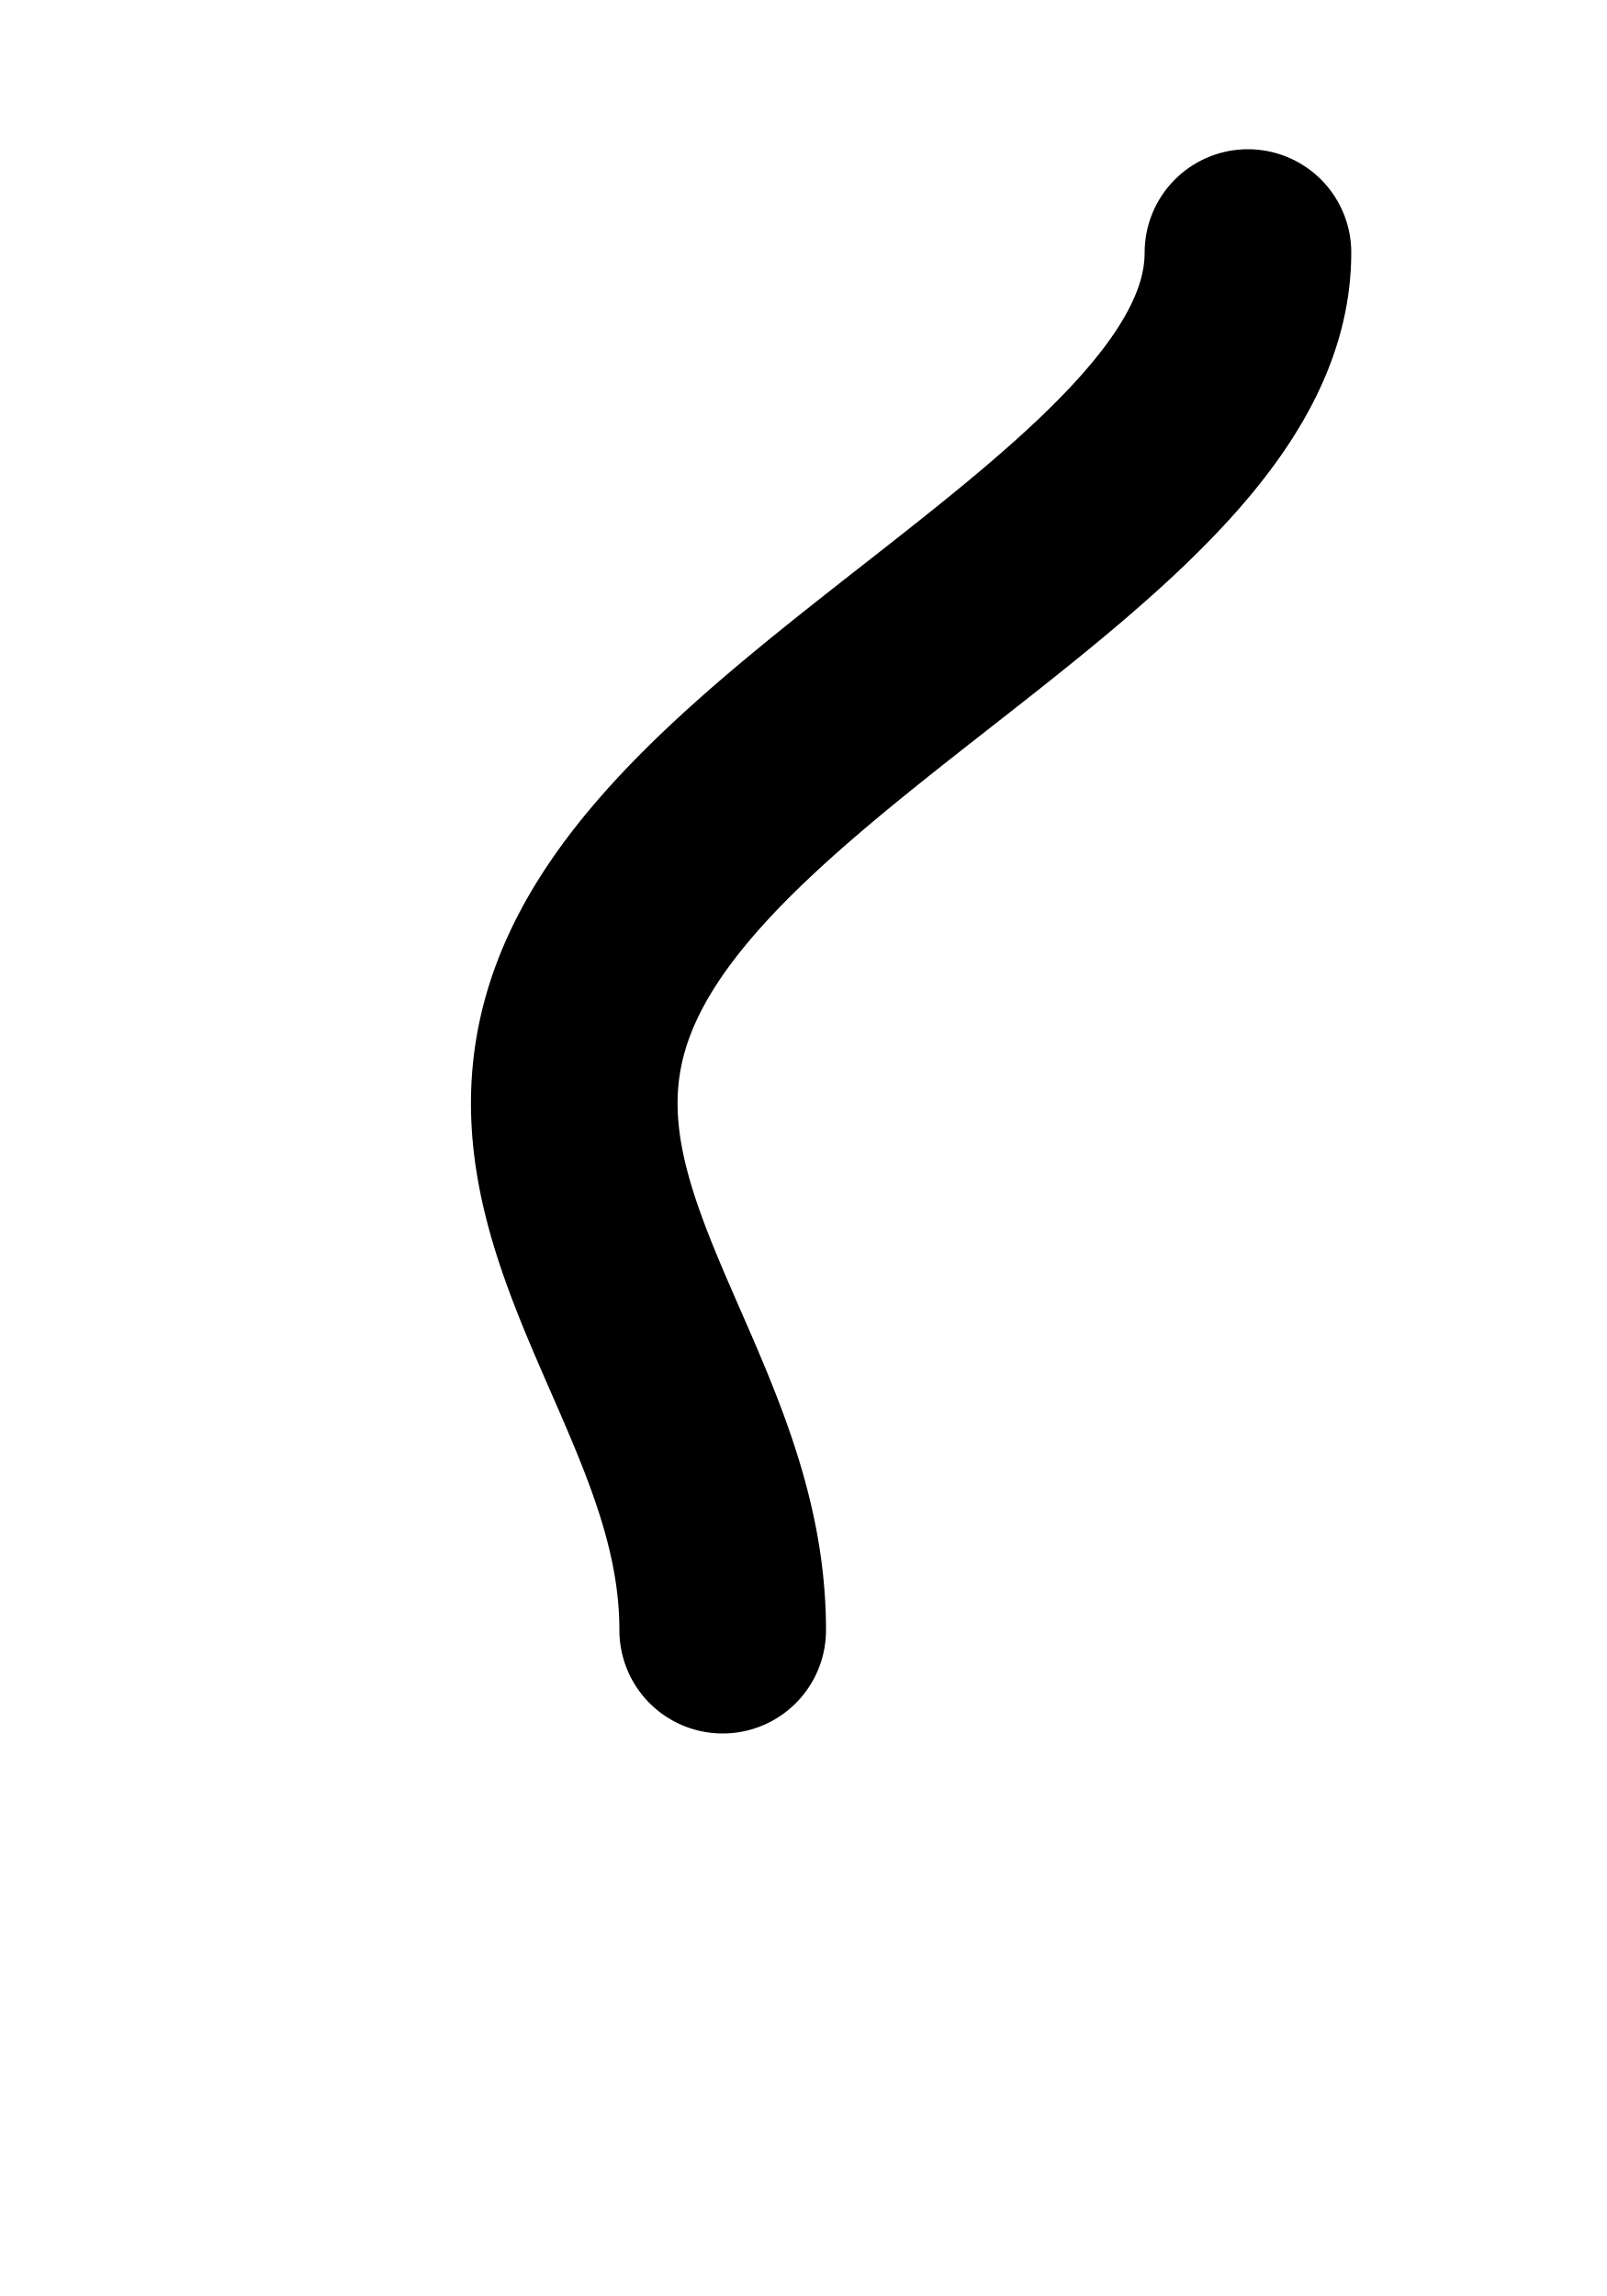
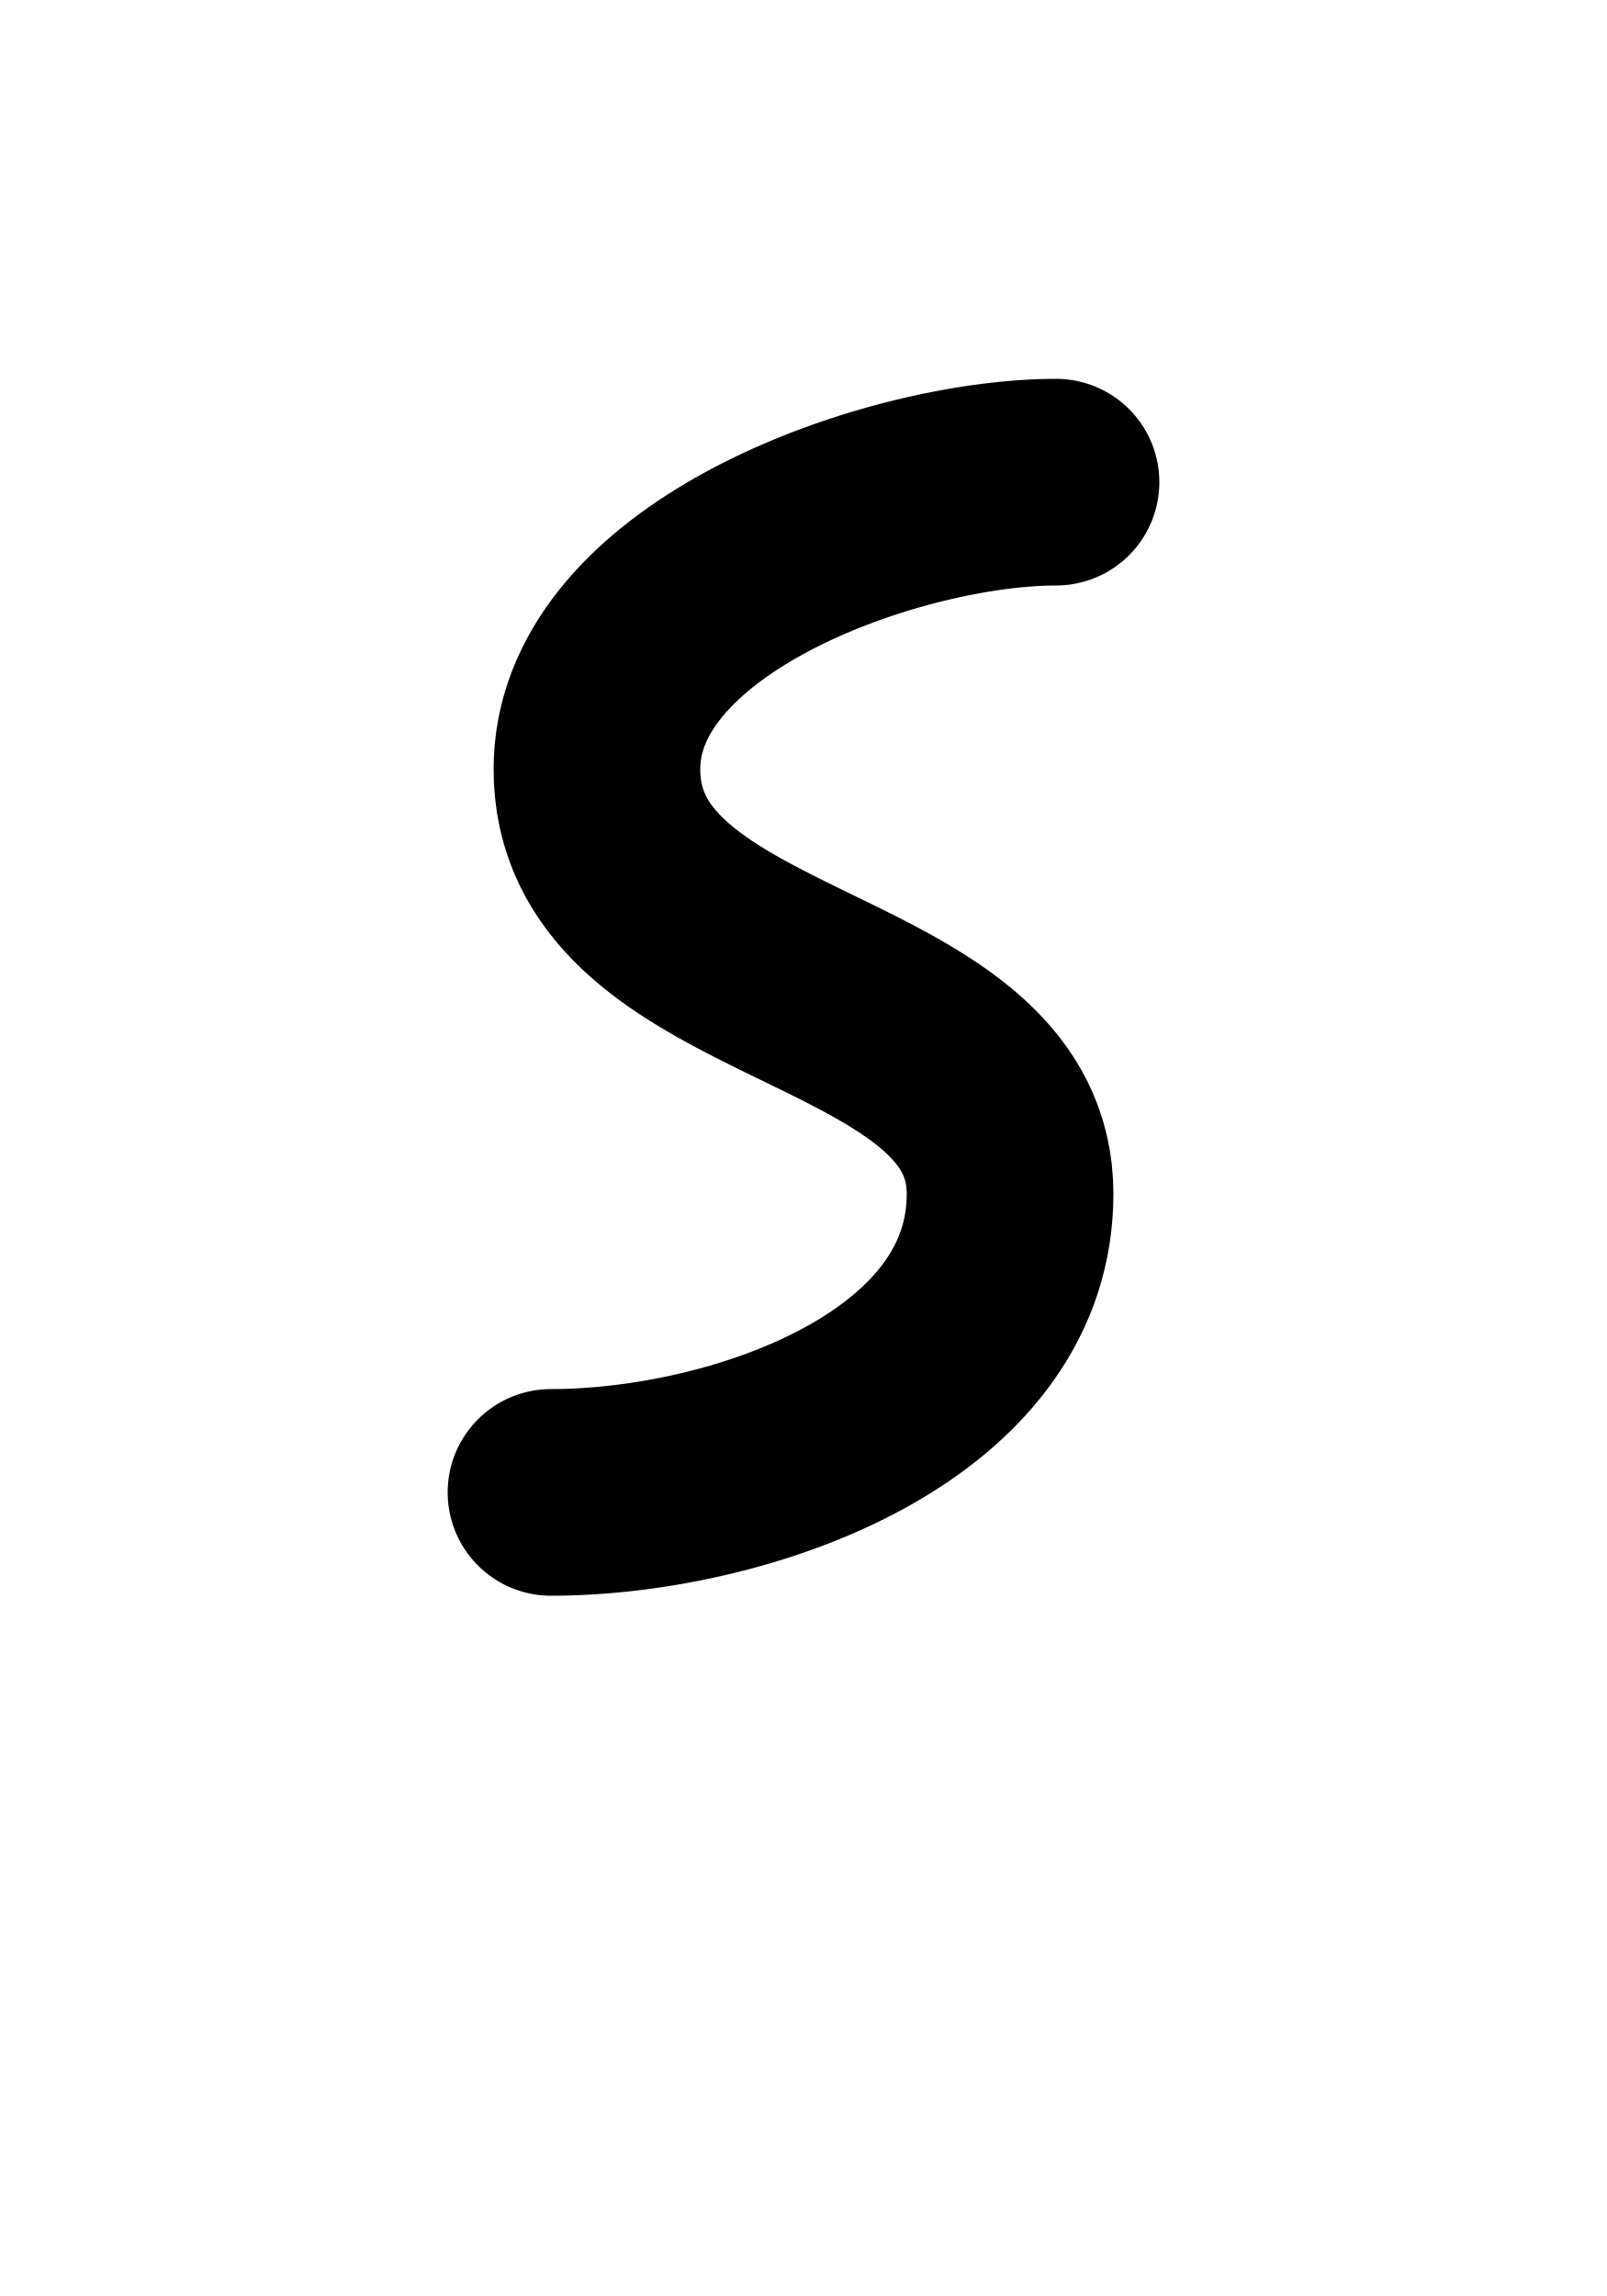
<svg xmlns="http://www.w3.org/2000/svg" viewBox="0 0 700.000 1000">
-   <path d="M 498.578 111.176 L 498.525 112.356 L 498.437 113.545 L 498.312 114.746 L 498.150 115.963 L 497.949 117.201 L 497.706 118.462 L 497.421 119.749 L 497.092 121.065 L 496.715 122.412 L 496.289 123.793 L 495.812 125.208 L 495.281 126.660 L 494.695 128.149 L 494.050 129.675 L 493.347 131.239 L 492.582 132.841 L 491.754 134.481 L 490.862 136.157 L 489.905 137.871 L 488.882 139.620 L 487.791 141.405 L 486.632 143.223 L 485.406 145.074 L 484.111 146.958 L 482.747 148.872 L 481.316 150.816 L 479.816 152.788 L 478.248 154.788 L 476.613 156.813 L 474.911 158.864 L 473.144 160.939 L 471.311 163.036 L 469.415 165.155 L 467.455 167.295 L 465.433 169.455 L 463.351 171.634 L 461.209 173.831 L 459.009 176.045 L 456.752 178.276 L 454.440 180.522 L 452.074 182.783 L 449.655 185.059 L 447.185 187.348 L 444.666 189.650 L 442.098 191.965 L 439.485 194.291 L 436.827 196.630 L 434.126 198.979 L 431.383 201.338 L 428.601 203.708 L 425.780 206.088 L 422.924 208.477 L 420.032 210.876 L 417.108 213.283 L 414.153 215.699 L 411.167 218.123 L 408.155 220.555 L 405.116 222.995 L 402.052 225.443 L 398.966 227.898 L 395.859 230.360 L 392.733 232.830 L 389.589 235.307 L 386.430 237.791 L 383.256 240.282 L 380.069 242.780 L 376.872 245.284 L 373.668 247.794 L 370.458 250.308 L 367.242 252.830 L 364.022 255.358 L 360.799 257.893 L 360.759 257.924 L 357.575 260.434 L 357.527 260.472 L 354.351 262.983 L 354.294 263.027 L 351.129 265.538 L 351.064 265.590 L 347.911 268.100 L 347.837 268.159 L 344.697 270.669 L 344.615 270.735 L 341.490 273.246 L 341.400 273.319 L 338.291 275.829 L 338.192 275.909 L 335.102 278.420 L 334.994 278.508 L 331.923 281.018 L 331.807 281.113 L 328.757 283.624 L 328.632 283.727 L 325.604 286.238 L 325.471 286.349 L 322.466 288.859 L 322.324 288.979 L 319.345 291.489 L 319.194 291.617 L 316.242 294.127 L 316.082 294.264 L 313.157 296.774 L 312.989 296.919 L 310.093 299.430 L 309.916 299.584 L 307.051 302.094 L 306.865 302.258 L 304.031 304.769 L 303.837 304.942 L 301.036 307.452 L 300.833 307.636 L 298.066 310.146 L 297.854 310.340 L 295.122 312.850 L 294.901 313.054 L 292.206 315.565 L 291.976 315.780 L 289.319 318.291 L 289.080 318.517 L 286.461 321.028 L 286.214 321.266 L 283.635 323.777 L 283.379 324.027 L 280.841 326.538 L 280.577 326.801 L 278.080 329.311 L 277.807 329.588 L 275.353 332.098 L 275.072 332.388 L 272.661 334.898 L 272.373 335.202 L 270.006 337.712 L 269.710 338.030 L 267.389 340.541 L 267.084 340.874 L 264.810 343.384 L 264.497 343.732 L 262.270 346.243 L 261.950 346.607 L 259.771 349.117 L 259.444 349.497 L 257.313 352.008 L 256.980 352.405 L 254.898 354.915 L 254.559 355.330 L 252.527 357.840 L 252.182 358.272 L 250.200 360.783 L 249.850 361.233 L 247.919 363.744 L 247.564 364.213 L 245.685 366.723 L 245.325 367.211 L 243.499 369.721 L 243.135 370.229 L 241.362 372.739 L 240.995 373.267 L 239.275 375.777 L 238.906 376.325 L 237.239 378.835 L 236.868 379.403 L 235.256 381.913 L 234.884 382.502 L 233.326 385.012 L 232.954 385.621 L 231.451 388.132 L 231.080 388.761 L 229.631 391.272 L 229.263 391.922 L 227.869 394.433 L 227.504 395.104 L 226.165 397.615 L 225.804 398.307 L 224.521 400.817 L 224.165 401.529 L 222.937 404.040 L 222.588 404.771 L 221.416 407.282 L 221.073 408.033 L 219.957 410.544 L 219.623 411.314 L 218.562 413.824 L 218.238 414.612 L 217.233 417.122 L 216.920 417.927 L 215.970 420.438 L 215.668 421.259 L 214.774 423.769 L 214.485 424.605 L 213.646 427.116 L 213.372 427.966 L 212.588 430.476 L 212.328 431.339 L 211.598 433.849 L 211.354 434.722 L 210.680 437.233 L 210.452 438.116 L 209.831 440.626 L 209.621 441.517 L 209.054 444.027 L 208.862 444.924 L 208.349 447.435 L 208.174 448.336 L 207.714 450.847 L 207.558 451.751 L 207.151 454.261 L 207.014 455.166 L 206.659 457.677 L 206.540 458.581 L 206.237 461.091 L 206.138 461.992 L 205.886 464.503 L 205.805 465.399 L 205.604 467.909 L 205.541 468.799 L 205.390 471.310 L 205.345 472.192 L 205.243 474.702 L 205.216 475.575 L 205.163 478.085 L 205.153 478.946 L 205.148 481.456 L 205.154 482.304 L 205.197 484.815 L 205.218 485.648 L 205.307 488.159 L 205.343 488.977 L 205.478 491.487 L 205.528 492.289 L 205.708 494.799 L 205.770 495.582 L 205.994 498.093 L 206.069 498.858 L 206.336 501.368 L 206.421 502.113 L 206.730 504.623 L 206.826 505.348 L 207.176 507.858 L 207.280 508.562 L 207.672 511.072 L 207.783 511.754 L 208.214 514.264 L 208.332 514.924 L 208.802 517.435 L 208.926 518.072 L 209.433 520.582 L 209.561 521.197 L 210.105 523.707 L 210.237 524.299 L 210.816 526.810 L 210.952 527.378 L 211.565 529.889 L 211.702 530.435 L 212.349 532.945 L 212.487 533.468 L 213.166 535.979 L 213.305 536.478 L 214.015 538.989 L 214.153 539.466 L 214.893 541.977 L 215.030 542.431 L 215.799 544.942 L 215.934 545.374 L 216.731 547.884 L 216.864 548.294 L 217.687 550.805 L 217.816 551.193 L 218.665 553.704 L 218.791 554.070 L 219.664 556.581 L 219.786 556.926 L 220.682 559.436 L 220.799 559.760 L 221.717 562.271 L 221.829 562.574 L 222.767 565.085 L 222.874 565.368 L 223.831 567.878 L 223.933 568.141 L 224.908 570.651 L 225.003 570.894 L 225.996 573.405 L 226.085 573.628 L 227.093 576.139 L 227.175 576.343 L 228.197 578.853 L 228.273 579.038 L 229.309 581.549 L 229.378 581.715 L 230.425 584.226 L 230.487 584.373 L 231.544 586.884 L 231.599 587.014 L 232.666 589.524 L 232.713 589.636 L 233.788 592.146 L 233.829 592.240 L 234.910 594.750 L 234.943 594.827 L 236.030 597.337 L 236.056 597.396 L 237.147 599.906 L 237.165 599.948 L 238.259 602.459 L 239.366 604.993 L 240.464 607.507 L 241.552 609.999 L 242.631 612.475 L 243.700 614.935 L 244.757 617.378 L 245.802 619.804 L 246.834 622.214 L 247.851 624.607 L 248.853 626.985 L 249.838 629.346 L 250.806 631.690 L 251.756 634.018 L 252.687 636.330 L 253.598 638.626 L 254.489 640.905 L 255.359 643.168 L 256.207 645.415 L 257.032 647.646 L 257.834 649.861 L 258.613 652.059 L 259.367 654.241 L 260.097 656.408 L 260.802 658.558 L 261.481 660.693 L 262.135 662.812 L 262.762 664.916 L 263.363 667.004 L 263.938 669.078 L 264.486 671.137 L 265.007 673.181 L 265.501 675.211 L 265.969 677.228 L 266.409 679.232 L 266.822 681.222 L 267.208 683.201 L 267.567 685.167 L 267.898 687.123 L 268.203 689.068 L 268.481 691.003 L 268.732 692.930 L 268.957 694.848 L 269.155 696.759 L 269.326 698.663 L 269.471 700.561 L 269.589 702.455 L 269.681 704.344 L 269.746 706.231 L 269.786 708.116 L 269.801 710.313 L 269.822 711.418 L 269.871 712.521 L 269.946 713.623 L 270.048 714.723 L 270.178 715.819 L 270.334 716.913 L 270.517 718.002 L 270.727 719.086 L 270.963 720.165 L 271.226 721.238 L 271.515 722.304 L 271.830 723.362 L 272.171 724.413 L 272.537 725.455 L 272.929 726.487 L 273.346 727.510 L 273.789 728.522 L 274.255 729.523 L 274.747 730.512 L 275.262 731.489 L 275.802 732.453 L 276.364 733.403 L 276.950 734.339 L 277.559 735.261 L 278.190 736.167 L 278.843 737.058 L 279.518 737.932 L 280.214 738.789 L 280.931 739.629 L 281.668 740.452 L 282.426 741.256 L 283.203 742.041 L 283.998 742.806 L 284.813 743.552 L 285.645 744.278 L 286.495 744.983 L 287.362 745.668 L 288.246 746.330 L 289.145 746.971 L 290.061 747.589 L 290.990 748.185 L 291.935 748.758 L 292.893 749.307 L 293.864 749.833 L 294.848 750.335 L 295.844 750.813 L 296.851 751.265 L 297.869 751.694 L 298.898 752.096 L 299.935 752.474 L 300.982 752.826 L 302.037 753.152 L 303.100 753.452 L 304.170 753.726 L 305.246 753.974 L 306.329 754.195 L 307.416 754.390 L 308.507 754.558 L 309.603 754.699 L 310.701 754.813 L 311.802 754.900 L 312.905 754.960 L 314.009 754.993 L 315.113 754.999 L 316.218 754.978 L 317.321 754.929 L 318.423 754.854 L 319.523 754.752 L 320.619 754.622 L 321.713 754.466 L 322.802 754.283 L 323.886 754.073 L 324.965 753.837 L 326.038 753.574 L 327.104 753.285 L 328.162 752.970 L 329.213 752.629 L 330.255 752.263 L 331.287 751.871 L 332.310 751.454 L 333.322 751.011 L 334.323 750.545 L 335.312 750.053 L 336.289 749.538 L 337.253 748.998 L 338.203 748.436 L 339.139 747.850 L 340.061 747.241 L 340.967 746.610 L 341.858 745.957 L 342.732 745.282 L 343.589 744.586 L 344.429 743.869 L 345.252 743.132 L 346.056 742.374 L 346.841 741.597 L 347.606 740.802 L 348.352 739.987 L 349.078 739.155 L 349.783 738.305 L 350.468 737.438 L 351.130 736.554 L 351.771 735.655 L 352.389 734.739 L 352.985 733.810 L 353.558 732.865 L 354.107 731.907 L 354.633 730.936 L 355.135 729.952 L 355.613 728.956 L 356.065 727.949 L 356.494 726.931 L 356.896 725.902 L 357.274 724.865 L 357.626 723.818 L 357.952 722.763 L 358.252 721.700 L 358.526 720.630 L 358.774 719.554 L 358.995 718.471 L 359.190 717.384 L 359.358 716.293 L 359.499 715.197 L 359.613 714.099 L 359.700 712.998 L 359.760 711.895 L 359.793 710.791 L 359.799 709.687 L 359.781 707.176 L 359.773 706.550 L 359.720 704.039 L 359.703 703.415 L 359.616 700.904 L 359.590 700.282 L 359.467 697.771 L 359.433 697.152 L 359.276 694.642 L 359.234 694.027 L 359.042 691.517 L 358.992 690.907 L 358.766 688.397 L 358.707 687.794 L 358.448 685.283 L 358.382 684.687 L 358.088 682.176 L 358.015 681.588 L 357.688 679.078 L 357.609 678.498 L 357.248 675.987 L 357.162 675.417 L 356.769 672.907 L 356.677 672.346 L 356.252 669.836 L 356.155 669.286 L 355.697 666.776 L 355.595 666.238 L 355.105 663.727 L 355.000 663.201 L 354.479 660.691 L 354.369 660.177 L 353.817 657.667 L 353.705 657.166 L 353.123 654.656 L 353.007 654.169 L 352.396 651.658 L 352.278 651.185 L 351.638 648.675 L 351.519 648.216 L 350.850 645.705 L 350.730 645.261 L 350.034 642.750 L 349.913 642.321 L 349.190 639.810 L 349.068 639.396 L 348.320 636.886 L 348.198 636.487 L 347.424 633.976 L 347.304 633.593 L 346.505 631.082 L 346.386 630.714 L 345.564 628.204 L 345.447 627.852 L 344.601 625.341 L 344.486 625.005 L 343.618 622.495 L 343.506 622.175 L 342.617 619.664 L 342.508 619.360 L 341.599 616.850 L 341.494 616.562 L 340.565 614.051 L 340.463 613.780 L 339.516 611.269 L 339.419 611.014 L 338.454 608.503 L 338.362 608.264 L 337.380 605.754 L 337.293 605.531 L 336.296 603.020 L 336.213 602.813 L 335.202 600.303 L 335.125 600.113 L 334.101 597.602 L 334.029 597.428 L 332.993 594.918 L 332.927 594.760 L 331.880 592.249 L 331.820 592.108 L 330.762 589.597 L 330.709 589.472 L 329.643 586.962 L 329.596 586.853 L 328.522 584.343 L 328.482 584.250 L 327.401 581.740 L 327.368 581.664 L 326.281 579.153 L 326.256 579.094 L 325.165 576.584 L 325.146 576.541 L 324.052 574.030 L 322.945 571.494 L 321.846 568.978 L 320.757 566.483 L 319.677 564.006 L 318.607 561.546 L 317.549 559.103 L 316.504 556.677 L 315.474 554.269 L 314.458 551.880 L 313.459 549.508 L 312.477 547.155 L 311.515 544.820 L 310.572 542.504 L 309.650 540.207 L 308.749 537.930 L 307.872 535.672 L 307.019 533.435 L 306.190 531.217 L 305.387 529.021 L 304.610 526.845 L 303.861 524.690 L 303.140 522.557 L 302.447 520.446 L 301.784 518.356 L 301.150 516.289 L 300.547 514.245 L 299.975 512.223 L 299.434 510.224 L 298.925 508.248 L 298.448 506.295 L 298.002 504.364 L 297.589 502.457 L 297.209 500.573 L 296.861 498.711 L 296.545 496.871 L 296.261 495.053 L 296.011 493.257 L 295.792 491.481 L 295.605 489.725 L 295.450 487.989 L 295.328 486.271 L 295.236 484.570 L 295.177 482.886 L 295.149 481.216 L 295.152 479.560 L 295.187 477.916 L 295.253 476.283 L 295.351 474.658 L 295.481 473.041 L 295.643 471.430 L 295.837 469.822 L 296.064 468.216 L 296.324 466.610 L 296.619 465.002 L 296.948 463.391 L 297.313 461.775 L 297.714 460.151 L 298.153 458.519 L 298.630 456.876 L 299.146 455.222 L 299.704 453.555 L 300.303 451.873 L 300.945 450.175 L 301.631 448.461 L 302.363 446.730 L 303.141 444.980 L 303.967 443.211 L 304.841 441.423 L 305.766 439.614 L 306.741 437.785 L 307.768 435.936 L 308.847 434.066 L 309.980 432.174 L 311.166 430.263 L 312.408 428.330 L 313.704 426.377 L 315.056 424.404 L 316.464 422.411 L 317.928 420.398 L 319.449 418.366 L 321.026 416.315 L 322.659 414.246 L 324.348 412.159 L 326.093 410.054 L 327.895 407.932 L 329.751 405.794 L 331.663 403.639 L 333.629 401.469 L 335.649 399.284 L 337.722 397.084 L 339.848 394.871 L 342.026 392.643 L 344.255 390.402 L 346.534 388.149 L 348.862 385.883 L 351.239 383.605 L 353.663 381.315 L 356.133 379.015 L 358.648 376.703 L 361.207 374.381 L 363.809 372.049 L 366.453 369.707 L 369.137 367.355 L 371.860 364.995 L 374.621 362.625 L 377.418 360.246 L 380.250 357.859 L 383.116 355.464 L 386.015 353.061 L 388.944 350.650 L 391.903 348.231 L 394.890 345.805 L 397.903 343.371 L 400.942 340.930 L 404.004 338.482 L 407.088 336.026 L 410.192 333.564 L 413.316 331.095 L 416.456 328.619 L 419.613 326.136 L 422.784 323.647 L 425.968 321.151 L 429.163 318.648 L 432.366 316.139 L 435.574 313.626 L 438.788 311.107 L 442.008 308.580 L 445.231 306.047 L 445.269 306.017 L 448.455 303.506 L 448.502 303.469 L 451.680 300.959 L 451.735 300.914 L 454.903 298.404 L 454.968 298.353 L 458.123 295.842 L 458.197 295.783 L 461.339 293.273 L 461.422 293.206 L 464.549 290.696 L 464.641 290.621 L 467.751 288.111 L 467.852 288.029 L 470.944 285.518 L 471.055 285.428 L 474.126 282.917 L 474.247 282.818 L 477.297 280.308 L 477.427 280.200 L 480.453 277.690 L 480.593 277.573 L 483.595 275.063 L 483.745 274.937 L 486.720 272.426 L 486.880 272.291 L 489.827 269.780 L 489.997 269.635 L 492.915 267.124 L 493.095 266.968 L 495.982 264.458 L 496.173 264.291 L 499.027 261.780 L 499.228 261.603 L 502.048 259.092 L 502.260 258.902 L 505.044 256.392 L 505.267 256.190 L 508.014 253.680 L 508.247 253.465 L 510.956 250.954 L 511.200 250.726 L 513.869 248.216 L 514.124 247.974 L 516.751 245.463 L 517.018 245.207 L 519.602 242.696 L 519.879 242.424 L 522.420 239.914 L 522.708 239.626 L 525.203 237.115 L 525.503 236.811 L 527.950 234.300 L 528.261 233.978 L 530.661 231.467 L 530.983 231.126 L 533.333 228.616 L 533.666 228.256 L 535.965 225.745 L 536.309 225.365 L 538.556 222.854 L 538.911 222.452 L 541.105 219.942 L 541.471 219.518 L 543.610 217.007 L 543.986 216.560 L 546.069 214.049 L 546.455 213.577 L 548.482 211.067 L 548.877 210.569 L 550.846 208.058 L 551.251 207.534 L 553.160 205.024 L 553.573 204.471 L 555.423 201.961 L 555.844 201.380 L 557.632 198.869 L 558.060 198.258 L 559.786 195.747 L 560.220 195.104 L 561.883 192.594 L 562.322 191.918 L 563.921 189.408 L 564.364 188.699 L 565.898 186.189 L 566.343 185.445 L 567.812 182.935 L 568.257 182.156 L 569.660 179.645 L 570.104 178.830 L 571.439 176.320 L 571.881 175.468 L 573.148 172.957 L 573.585 172.067 L 574.784 169.557 L 575.214 168.630 L 576.343 166.119 L 576.764 165.154 L 577.823 162.643 L 578.233 161.640 L 579.222 159.130 L 579.617 158.089 L 580.535 155.579 L 580.913 154.502 L 581.759 151.991 L 582.118 150.879 L 582.893 148.368 L 583.230 147.221 L 583.932 144.711 L 584.244 143.532 L 584.873 141.021 L 585.159 139.812 L 585.715 137.302 L 585.970 136.065 L 586.453 133.554 L 586.677 132.292 L 587.085 129.782 L 587.275 128.498 L 587.610 125.988 L 587.764 124.686 L 588.025 122.175 L 588.142 120.859 L 588.328 118.349 L 588.407 117.022 L 588.518 114.511 L 588.558 113.178 L 588.595 110.668 L 588.598 109.563 L 588.574 108.459 L 588.522 107.356 L 588.444 106.254 L 588.338 105.155 L 588.206 104.058 L 588.047 102.965 L 587.861 101.877 L 587.648 100.793 L 587.409 99.715 L 587.143 98.643 L 586.851 97.578 L 586.533 96.520 L 586.190 95.470 L 585.820 94.429 L 585.425 93.398 L 585.005 92.377 L 584.560 91.366 L 584.091 90.366 L 583.597 89.378 L 583.079 88.403 L 582.537 87.441 L 581.971 86.492 L 581.383 85.557 L 580.772 84.637 L 580.138 83.733 L 579.482 82.844 L 578.805 81.972 L 578.107 81.116 L 577.387 80.278 L 576.648 79.458 L 575.888 78.656 L 575.109 77.873 L 574.312 77.109 L 573.495 76.365 L 572.661 75.642 L 571.809 74.939 L 570.940 74.257 L 570.054 73.597 L 569.153 72.959 L 568.236 72.343 L 567.305 71.750 L 566.359 71.179 L 565.399 70.633 L 564.427 70.110 L 563.441 69.610 L 562.444 69.136 L 561.436 68.685 L 560.416 68.260 L 559.387 67.860 L 558.348 67.485 L 557.300 67.136 L 556.244 66.813 L 555.181 66.516 L 554.110 66.245 L 553.033 66.000 L 551.950 65.782 L 550.863 65.590 L 549.770 65.425 L 548.675 65.287 L 547.576 65.176 L 546.475 65.092 L 545.372 65.035 L 544.268 65.005 L 543.163 65.002 L 542.059 65.026 L 540.956 65.078 L 539.854 65.156 L 538.755 65.262 L 537.658 65.394 L 536.565 65.553 L 535.477 65.739 L 534.393 65.952 L 533.315 66.191 L 532.243 66.457 L 531.178 66.749 L 530.120 67.067 L 529.070 67.410 L 528.029 67.780 L 526.998 68.175 L 525.977 68.595 L 524.966 69.040 L 523.966 69.509 L 522.978 70.003 L 522.003 70.521 L 521.041 71.063 L 520.092 71.629 L 519.157 72.217 L 518.237 72.828 L 517.333 73.462 L 516.444 74.118 L 515.572 74.795 L 514.716 75.493 L 513.878 76.213 L 513.058 76.952 L 512.256 77.712 L 511.473 78.491 L 510.709 79.288 L 509.965 80.105 L 509.242 80.939 L 508.539 81.791 L 507.857 82.660 L 507.197 83.546 L 506.559 84.447 L 505.943 85.364 L 505.350 86.295 L 504.779 87.241 L 504.233 88.201 L 503.710 89.173 L 503.210 90.159 L 502.736 91.156 L 502.285 92.164 L 501.860 93.184 L 501.460 94.213 L 501.085 95.252 L 500.736 96.300 L 500.413 97.356 L 500.116 98.419 L 499.845 99.490 L 499.600 100.567 L 499.382 101.650 L 499.190 102.737 L 499.025 103.830 L 498.887 104.925 L 498.776 106.024 L 498.692 107.125 L 498.635 108.228 L 498.605 109.332 L 498.578 111.176 Z" fill="black" fill-rule="evenodd" />
+   <path d="M 456.507 165.030 L 455.710 165.045 L 452.558 165.129 L 451.798 165.156 L 448.578 165.298 L 447.851 165.335 L 444.566 165.533 L 443.868 165.580 L 440.521 165.833 L 439.849 165.889 L 436.444 166.199 L 435.795 166.262 L 432.334 166.627 L 431.706 166.698 L 428.194 167.118 L 427.583 167.195 L 424.023 167.671 L 423.427 167.754 L 419.823 168.285 L 419.241 168.374 L 415.596 168.960 L 415.025 169.055 L 411.343 169.695 L 410.782 169.797 L 407.066 170.491 L 406.513 170.598 L 402.766 171.347 L 402.220 171.460 L 398.446 172.263 L 397.905 172.381 L 394.107 173.238 L 393.571 173.363 L 389.753 174.274 L 389.220 174.404 L 385.385 175.369 L 384.853 175.506 L 381.005 176.524 L 380.474 176.668 L 376.616 177.739 L 376.084 177.890 L 372.221 179.015 L 371.687 179.173 L 367.821 180.350 L 367.285 180.517 L 363.419 181.747 L 362.879 181.922 L 359.018 183.205 L 358.473 183.389 L 354.619 184.724 L 354.070 184.918 L 350.227 186.305 L 349.671 186.509 L 345.843 187.948 L 345.280 188.164 L 341.470 189.655 L 340.899 189.882 L 337.110 191.424 L 336.530 191.665 L 332.766 193.259 L 332.176 193.513 L 328.441 195.158 L 327.840 195.428 L 324.137 197.124 L 323.525 197.410 L 319.857 199.156 L 319.232 199.459 L 315.603 201.257 L 314.965 201.579 L 311.378 203.427 L 310.727 203.769 L 307.186 205.667 L 306.520 206.032 L 303.028 207.980 L 302.346 208.368 L 298.907 210.366 L 298.210 210.780 L 294.827 212.828 L 294.113 213.270 L 290.790 215.367 L 290.058 215.839 L 286.798 217.986 L 286.049 218.490 L 282.856 220.687 L 282.089 221.226 L 278.966 223.471 L 278.181 224.049 L 275.131 226.343 L 274.328 226.961 L 271.356 229.304 L 270.535 229.966 L 267.644 232.358 L 266.806 233.068 L 263.998 235.507 L 263.144 236.268 L 260.424 238.756 L 259.555 239.572 L 256.925 242.108 L 256.043 242.983 L 253.508 245.566 L 252.614 246.503 L 250.177 249.134 L 249.275 250.138 L 246.939 252.816 L 246.032 253.890 L 243.801 256.616 L 242.892 257.764 L 240.769 260.537 L 239.864 261.762 L 237.853 264.581 L 236.956 265.887 L 235.061 268.753 L 234.179 270.141 L 232.402 273.054 L 231.965 273.786 L 231.542 274.526 L 229.887 277.485 L 229.464 278.259 L 229.056 279.042 L 227.527 282.047 L 227.122 282.863 L 226.734 283.688 L 225.334 286.739 L 224.951 287.596 L 224.587 288.461 L 223.319 291.558 L 222.963 292.455 L 222.627 293.360 L 221.496 296.502 L 221.171 297.436 L 220.867 298.377 L 219.875 301.565 L 219.586 302.533 L 219.319 303.507 L 218.470 306.739 L 218.221 307.737 L 217.994 308.740 L 217.292 312.017 L 217.085 313.039 L 216.902 314.066 L 216.350 317.389 L 216.190 318.430 L 216.054 319.474 L 215.655 322.842 L 215.543 323.895 L 215.456 324.952 L 215.214 328.364 L 215.151 329.424 L 215.114 330.485 L 215.032 333.941 L 215.020 335.061 L 215.035 336.181 L 215.148 340.460 L 215.196 341.670 L 215.276 342.878 L 215.609 347.023 L 215.725 348.259 L 215.876 349.491 L 216.422 353.505 L 216.610 354.755 L 216.833 355.999 L 217.586 359.885 L 217.847 361.135 L 218.143 362.377 L 219.097 366.141 L 219.428 367.377 L 219.795 368.603 L 220.943 372.248 L 221.342 373.456 L 221.775 374.652 L 223.110 378.182 L 223.570 379.349 L 224.063 380.502 L 225.579 383.921 L 226.091 385.036 L 226.634 386.137 L 228.324 389.449 L 228.880 390.503 L 229.463 391.542 L 231.321 394.750 L 231.909 395.737 L 232.522 396.708 L 234.541 399.817 L 235.151 400.732 L 235.784 401.632 L 237.957 404.645 L 238.579 405.487 L 239.220 406.314 L 241.541 409.236 L 242.165 410.004 L 242.806 410.758 L 245.269 413.593 L 245.887 414.290 L 246.519 414.973 L 249.116 417.724 L 249.722 418.353 L 250.339 418.969 L 253.064 421.640 L 254.246 422.758 L 257.093 425.353 L 258.227 426.352 L 261.189 428.875 L 262.266 429.765 L 265.337 432.220 L 266.354 433.010 L 269.526 435.401 L 270.479 436.100 L 273.746 438.431 L 274.632 439.047 L 277.989 441.323 L 278.808 441.865 L 282.246 444.087 L 282.997 444.563 L 286.511 446.737 L 287.195 447.152 L 290.778 449.282 L 291.395 449.642 L 295.041 451.732 L 295.592 452.042 L 299.293 454.096 L 299.779 454.361 L 303.530 456.382 L 303.952 456.606 L 307.745 458.598 L 308.104 458.785 L 311.934 460.752 L 312.231 460.903 L 316.091 462.849 L 316.327 462.968 L 320.209 464.897 L 320.385 464.984 L 324.284 466.901 L 324.400 466.957 L 328.308 468.865 L 328.364 468.892 L 332.275 470.794 L 336.150 472.679 L 339.955 474.537 L 343.684 476.372 L 347.328 478.186 L 350.881 479.982 L 354.335 481.761 L 357.682 483.525 L 360.914 485.273 L 364.023 487.007 L 367.001 488.725 L 369.841 490.426 L 372.535 492.108 L 375.074 493.768 L 377.454 495.401 L 379.667 497.004 L 381.709 498.570 L 383.576 500.093 L 385.267 501.567 L 386.782 502.985 L 388.123 504.340 L 389.296 505.628 L 390.310 506.844 L 391.177 507.987 L 391.909 509.060 L 392.524 510.070 L 393.039 511.029 L 393.471 511.955 L 393.836 512.873 L 394.147 513.811 L 394.412 514.802 L 394.632 515.883 L 394.805 517.088 L 394.920 518.452 L 394.968 520.186 L 394.930 522.133 L 394.810 524.189 L 394.615 526.175 L 394.349 528.098 L 394.014 529.968 L 393.612 531.792 L 393.144 533.577 L 392.609 535.331 L 392.006 537.062 L 391.334 538.774 L 390.591 540.474 L 389.775 542.165 L 388.882 543.852 L 387.911 545.538 L 386.859 547.223 L 385.723 548.910 L 384.502 550.599 L 383.193 552.291 L 381.794 553.983 L 380.305 555.675 L 378.725 557.367 L 377.054 559.055 L 375.292 560.738 L 373.439 562.414 L 371.496 564.080 L 369.464 565.735 L 367.345 567.376 L 365.141 569.000 L 362.854 570.606 L 360.485 572.191 L 358.039 573.753 L 355.516 575.290 L 352.921 576.801 L 350.255 578.283 L 347.523 579.735 L 344.727 581.156 L 341.871 582.543 L 338.958 583.896 L 335.991 585.213 L 332.973 586.493 L 329.909 587.735 L 326.802 588.938 L 323.655 590.101 L 320.472 591.224 L 317.256 592.305 L 314.012 593.345 L 310.742 594.341 L 307.451 595.295 L 304.142 596.205 L 300.818 597.071 L 297.484 597.893 L 294.142 598.670 L 290.798 599.402 L 287.454 600.089 L 284.115 600.731 L 280.783 601.328 L 277.463 601.879 L 274.160 602.385 L 270.875 602.845 L 267.614 603.260 L 264.381 603.630 L 261.179 603.955 L 258.013 604.235 L 254.887 604.471 L 251.804 604.663 L 248.770 604.811 L 245.789 604.916 L 242.864 604.978 L 239.676 605.001 L 238.572 605.023 L 237.469 605.071 L 236.367 605.147 L 235.267 605.250 L 234.170 605.379 L 233.077 605.536 L 231.988 605.719 L 230.904 605.929 L 229.825 606.165 L 228.752 606.428 L 227.686 606.718 L 226.628 607.033 L 225.577 607.374 L 224.535 607.741 L 223.503 608.133 L 222.480 608.550 L 221.469 608.993 L 220.468 609.460 L 219.479 609.952 L 218.502 610.467 L 217.538 611.007 L 216.588 611.570 L 215.652 612.156 L 214.731 612.765 L 213.825 613.396 L 212.934 614.050 L 212.060 614.725 L 211.203 615.421 L 210.363 616.138 L 209.541 616.876 L 208.737 617.633 L 207.952 618.410 L 207.186 619.206 L 206.441 620.021 L 205.715 620.853 L 205.010 621.703 L 204.326 622.571 L 203.664 623.454 L 203.023 624.354 L 202.405 625.269 L 201.809 626.199 L 201.237 627.144 L 200.687 628.102 L 200.162 629.073 L 199.660 630.057 L 199.183 631.053 L 198.730 632.061 L 198.303 633.079 L 197.900 634.107 L 197.523 635.145 L 197.171 636.192 L 196.845 637.247 L 196.545 638.310 L 196.271 639.380 L 196.024 640.457 L 195.803 641.539 L 195.608 642.626 L 195.441 643.718 L 195.300 644.813 L 195.186 645.912 L 195.099 647.013 L 195.039 648.115 L 195.007 649.219 L 195.001 650.324 L 195.023 651.428 L 195.071 652.531 L 195.147 653.633 L 195.250 654.733 L 195.379 655.830 L 195.536 656.923 L 195.719 658.012 L 195.929 659.096 L 196.165 660.175 L 196.428 661.248 L 196.718 662.314 L 197.033 663.372 L 197.374 664.423 L 197.741 665.465 L 198.133 666.497 L 198.550 667.520 L 198.993 668.531 L 199.460 669.532 L 199.952 670.521 L 200.467 671.498 L 201.007 672.462 L 201.570 673.412 L 202.156 674.348 L 202.765 675.269 L 203.396 676.175 L 204.050 677.066 L 204.725 677.940 L 205.421 678.797 L 206.138 679.637 L 206.876 680.459 L 207.633 681.263 L 208.410 682.048 L 209.206 682.814 L 210.021 683.559 L 210.853 684.285 L 211.703 684.990 L 212.571 685.674 L 213.454 686.336 L 214.354 686.977 L 215.269 687.595 L 216.199 688.191 L 217.144 688.763 L 218.102 689.313 L 219.073 689.838 L 220.057 690.340 L 221.053 690.817 L 222.061 691.270 L 223.079 691.697 L 224.107 692.100 L 225.145 692.477 L 226.192 692.829 L 227.247 693.155 L 228.310 693.455 L 229.380 693.729 L 230.457 693.976 L 231.539 694.197 L 232.626 694.392 L 233.718 694.559 L 234.813 694.700 L 235.912 694.814 L 237.013 694.901 L 238.115 694.961 L 239.219 694.993 L 240.324 694.999 L 243.830 694.974 L 244.466 694.965 L 248.020 694.889 L 248.642 694.871 L 252.240 694.745 L 252.851 694.719 L 256.490 694.541 L 257.090 694.508 L 260.768 694.279 L 261.359 694.239 L 265.072 693.959 L 265.656 693.911 L 269.402 693.579 L 269.979 693.525 L 273.754 693.141 L 274.326 693.080 L 278.129 692.645 L 278.696 692.576 L 282.523 692.089 L 283.087 692.013 L 286.935 691.474 L 287.498 691.392 L 291.363 690.800 L 291.925 690.710 L 295.806 690.066 L 296.367 689.969 L 300.260 689.272 L 300.822 689.167 L 304.725 688.417 L 305.289 688.305 L 309.198 687.502 L 309.764 687.382 L 313.677 686.525 L 314.247 686.396 L 318.160 685.486 L 318.734 685.349 L 322.645 684.385 L 323.223 684.238 L 327.129 683.220 L 327.714 683.064 L 331.611 681.992 L 332.202 681.825 L 336.089 680.699 L 336.687 680.521 L 340.560 679.341 L 341.166 679.151 L 345.022 677.916 L 345.637 677.714 L 349.472 676.424 L 350.097 676.209 L 353.910 674.864 L 354.545 674.635 L 358.332 673.235 L 358.977 672.991 L 362.736 671.535 L 363.393 671.275 L 367.120 669.764 L 367.789 669.487 L 371.482 667.920 L 372.163 667.624 L 375.819 666.002 L 376.513 665.686 L 380.128 664.008 L 380.837 663.671 L 384.409 661.937 L 385.131 661.578 L 388.657 659.786 L 389.394 659.403 L 392.871 657.556 L 393.623 657.147 L 397.048 655.242 L 397.815 654.806 L 401.185 652.844 L 401.967 652.378 L 405.279 650.360 L 406.076 649.862 L 409.328 647.786 L 410.140 647.255 L 413.328 645.121 L 414.155 644.555 L 417.276 642.363 L 418.117 641.758 L 421.169 639.509 L 422.024 638.864 L 425.004 636.556 L 425.870 635.868 L 428.775 633.502 L 429.653 632.768 L 432.479 630.344 L 433.367 629.562 L 436.112 627.080 L 437.008 626.247 L 439.669 623.706 L 440.570 622.821 L 443.145 620.220 L 444.049 619.280 L 446.533 616.620 L 447.437 615.623 L 449.829 612.904 L 450.730 611.848 L 453.026 609.069 L 453.919 607.953 L 456.116 605.115 L 456.998 603.936 L 459.094 601.038 L 459.960 599.798 L 461.951 596.840 L 462.795 595.538 L 464.680 592.519 L 465.498 591.155 L 467.272 588.076 L 468.058 586.653 L 469.719 583.513 L 470.100 582.776 L 470.468 582.032 L 472.012 578.831 L 472.372 578.067 L 472.718 577.295 L 474.144 574.034 L 474.480 573.243 L 474.802 572.447 L 476.106 569.124 L 476.416 568.311 L 476.710 567.491 L 477.889 564.107 L 478.170 563.273 L 478.435 562.434 L 479.487 558.988 L 479.737 558.137 L 479.971 557.280 L 480.891 553.773 L 481.109 552.908 L 481.310 552.038 L 482.097 548.469 L 482.281 547.593 L 482.447 546.714 L 483.098 543.082 L 483.247 542.200 L 483.378 541.315 L 483.889 537.622 L 484.002 536.737 L 484.098 535.850 L 484.467 532.094 L 484.545 531.211 L 484.605 530.327 L 484.828 526.508 L 484.871 525.630 L 484.897 524.752 L 484.972 520.870 L 484.980 519.814 L 484.963 518.757 L 484.851 514.692 L 484.797 513.419 L 484.708 512.147 L 484.375 508.211 L 484.247 506.912 L 484.080 505.616 L 483.534 501.804 L 483.327 500.494 L 483.081 499.190 L 482.327 495.498 L 482.041 494.192 L 481.715 492.895 L 480.761 489.320 L 480.398 488.035 L 479.996 486.761 L 478.849 483.299 L 478.414 482.050 L 477.943 480.814 L 476.608 477.460 L 476.111 476.261 L 475.579 475.077 L 474.063 471.828 L 473.513 470.691 L 472.931 469.569 L 471.241 466.422 L 470.649 465.355 L 470.029 464.304 L 468.171 461.254 L 467.550 460.263 L 466.904 459.289 L 464.885 456.332 L 464.247 455.421 L 463.586 454.526 L 461.413 451.657 L 460.768 450.827 L 460.104 450.011 L 457.783 447.228 L 457.142 446.475 L 456.484 445.737 L 454.021 443.035 L 453.391 442.358 L 452.748 441.694 L 450.151 439.070 L 449.539 438.464 L 448.917 437.870 L 446.192 435.318 L 445.008 434.249 L 442.161 431.767 L 441.036 430.818 L 438.074 428.402 L 437.013 427.563 L 433.942 425.208 L 432.949 424.468 L 429.776 422.171 L 428.853 421.520 L 425.586 419.277 L 424.734 418.707 L 421.378 416.514 L 420.597 416.015 L 417.159 413.868 L 416.450 413.434 L 412.935 411.329 L 412.296 410.953 L 408.713 408.886 L 408.143 408.563 L 404.498 406.530 L 403.995 406.254 L 400.294 404.251 L 399.857 404.018 L 396.106 402.041 L 395.735 401.848 L 391.941 399.894 L 391.634 399.737 L 387.804 397.801 L 387.558 397.678 L 383.699 395.757 L 383.515 395.666 L 379.633 393.755 L 379.510 393.695 L 375.611 391.791 L 375.548 391.760 L 371.639 389.859 L 367.752 387.968 L 363.929 386.103 L 360.176 384.258 L 356.500 382.431 L 352.908 380.619 L 349.406 378.821 L 346.003 377.034 L 342.707 375.258 L 339.524 373.493 L 336.462 371.738 L 333.530 369.994 L 330.733 368.264 L 328.080 366.549 L 325.577 364.852 L 323.230 363.177 L 321.043 361.529 L 319.021 359.912 L 317.166 358.332 L 315.478 356.794 L 313.957 355.303 L 312.599 353.864 L 311.397 352.481 L 310.343 351.153 L 309.425 349.881 L 308.631 348.658 L 307.947 347.476 L 307.357 346.320 L 306.847 345.171 L 306.406 344.005 L 306.025 342.794 L 305.699 341.509 L 305.430 340.117 L 305.221 338.587 L 305.085 336.888 L 305.034 334.939 L 305.064 333.665 L 305.156 332.370 L 305.306 331.101 L 305.514 329.846 L 305.783 328.594 L 306.114 327.333 L 306.511 326.054 L 306.981 324.750 L 307.527 323.416 L 308.155 322.047 L 308.870 320.641 L 309.678 319.197 L 310.582 317.714 L 311.587 316.195 L 312.696 314.640 L 313.910 313.054 L 315.232 311.439 L 316.662 309.799 L 318.200 308.139 L 319.847 306.461 L 321.600 304.770 L 323.458 303.071 L 325.420 301.367 L 327.482 299.661 L 329.642 297.959 L 331.897 296.262 L 334.244 294.575 L 336.679 292.900 L 339.198 291.241 L 341.798 289.600 L 344.474 287.980 L 347.223 286.382 L 350.041 284.810 L 352.923 283.265 L 355.865 281.750 L 358.863 280.265 L 361.913 278.813 L 365.010 277.394 L 368.150 276.012 L 371.329 274.666 L 374.542 273.358 L 377.785 272.090 L 381.054 270.861 L 384.344 269.674 L 387.652 268.529 L 390.972 267.426 L 394.300 266.368 L 397.631 265.353 L 400.962 264.384 L 404.288 263.461 L 407.604 262.583 L 410.906 261.753 L 414.189 260.970 L 417.448 260.234 L 420.679 259.547 L 423.877 258.908 L 427.036 258.317 L 430.153 257.775 L 433.222 257.282 L 436.236 256.839 L 439.193 256.444 L 442.084 256.098 L 444.905 255.800 L 447.650 255.551 L 450.312 255.350 L 452.885 255.195 L 455.361 255.087 L 457.734 255.023 L 460.414 254.998 L 461.518 254.974 L 462.621 254.924 L 463.723 254.846 L 464.823 254.741 L 465.919 254.609 L 467.012 254.450 L 468.101 254.265 L 469.185 254.053 L 470.263 253.814 L 471.335 253.549 L 472.401 253.258 L 473.458 252.940 L 474.508 252.597 L 475.549 252.228 L 476.581 251.834 L 477.602 251.414 L 478.614 250.970 L 479.613 250.501 L 480.601 250.007 L 481.577 249.490 L 482.540 248.948 L 483.489 248.383 L 484.424 247.795 L 485.344 247.185 L 486.249 246.551 L 487.138 245.896 L 488.011 245.219 L 488.866 244.521 L 489.705 243.803 L 490.526 243.063 L 491.328 242.304 L 492.111 241.526 L 492.875 240.728 L 493.619 239.912 L 494.343 239.078 L 495.047 238.226 L 495.729 237.358 L 496.389 236.473 L 497.028 235.572 L 497.645 234.655 L 498.238 233.724 L 498.809 232.779 L 499.356 231.819 L 499.880 230.847 L 500.380 229.862 L 500.855 228.865 L 501.305 227.857 L 501.731 226.838 L 502.132 225.808 L 502.507 224.770 L 502.857 223.722 L 503.181 222.666 L 503.478 221.603 L 503.750 220.532 L 503.995 219.455 L 504.214 218.373 L 504.406 217.285 L 504.572 216.193 L 504.710 215.097 L 504.822 213.999 L 504.907 212.897 L 504.964 211.794 L 504.995 210.690 L 504.998 209.586 L 504.974 208.482 L 504.924 207.379 L 504.846 206.277 L 504.741 205.177 L 504.609 204.081 L 504.450 202.988 L 504.265 201.899 L 504.053 200.815 L 503.814 199.737 L 503.549 198.665 L 503.258 197.599 L 502.940 196.542 L 502.597 195.492 L 502.228 194.451 L 501.834 193.419 L 501.414 192.398 L 500.970 191.386 L 500.501 190.387 L 500.007 189.399 L 499.490 188.423 L 498.948 187.460 L 498.383 186.511 L 497.795 185.576 L 497.185 184.656 L 496.551 183.751 L 495.896 182.862 L 495.219 181.989 L 494.521 181.134 L 493.803 180.295 L 493.063 179.474 L 492.304 178.672 L 491.526 177.889 L 490.728 177.125 L 489.912 176.381 L 489.078 175.657 L 488.226 174.953 L 487.358 174.271 L 486.473 173.611 L 485.572 172.972 L 484.655 172.355 L 483.724 171.762 L 482.779 171.191 L 481.819 170.644 L 480.847 170.120 L 479.862 169.620 L 478.865 169.145 L 477.857 168.695 L 476.838 168.269 L 475.808 167.868 L 474.770 167.493 L 473.722 167.143 L 472.666 166.819 L 471.603 166.522 L 470.532 166.250 L 469.455 166.005 L 468.373 165.786 L 467.285 165.594 L 466.193 165.428 L 465.097 165.290 L 463.999 165.178 L 462.897 165.093 L 461.794 165.036 L 460.690 165.005 L 459.586 165.002 L 456.507 165.030 Z" fill="black" fill-rule="evenodd" />
</svg>
